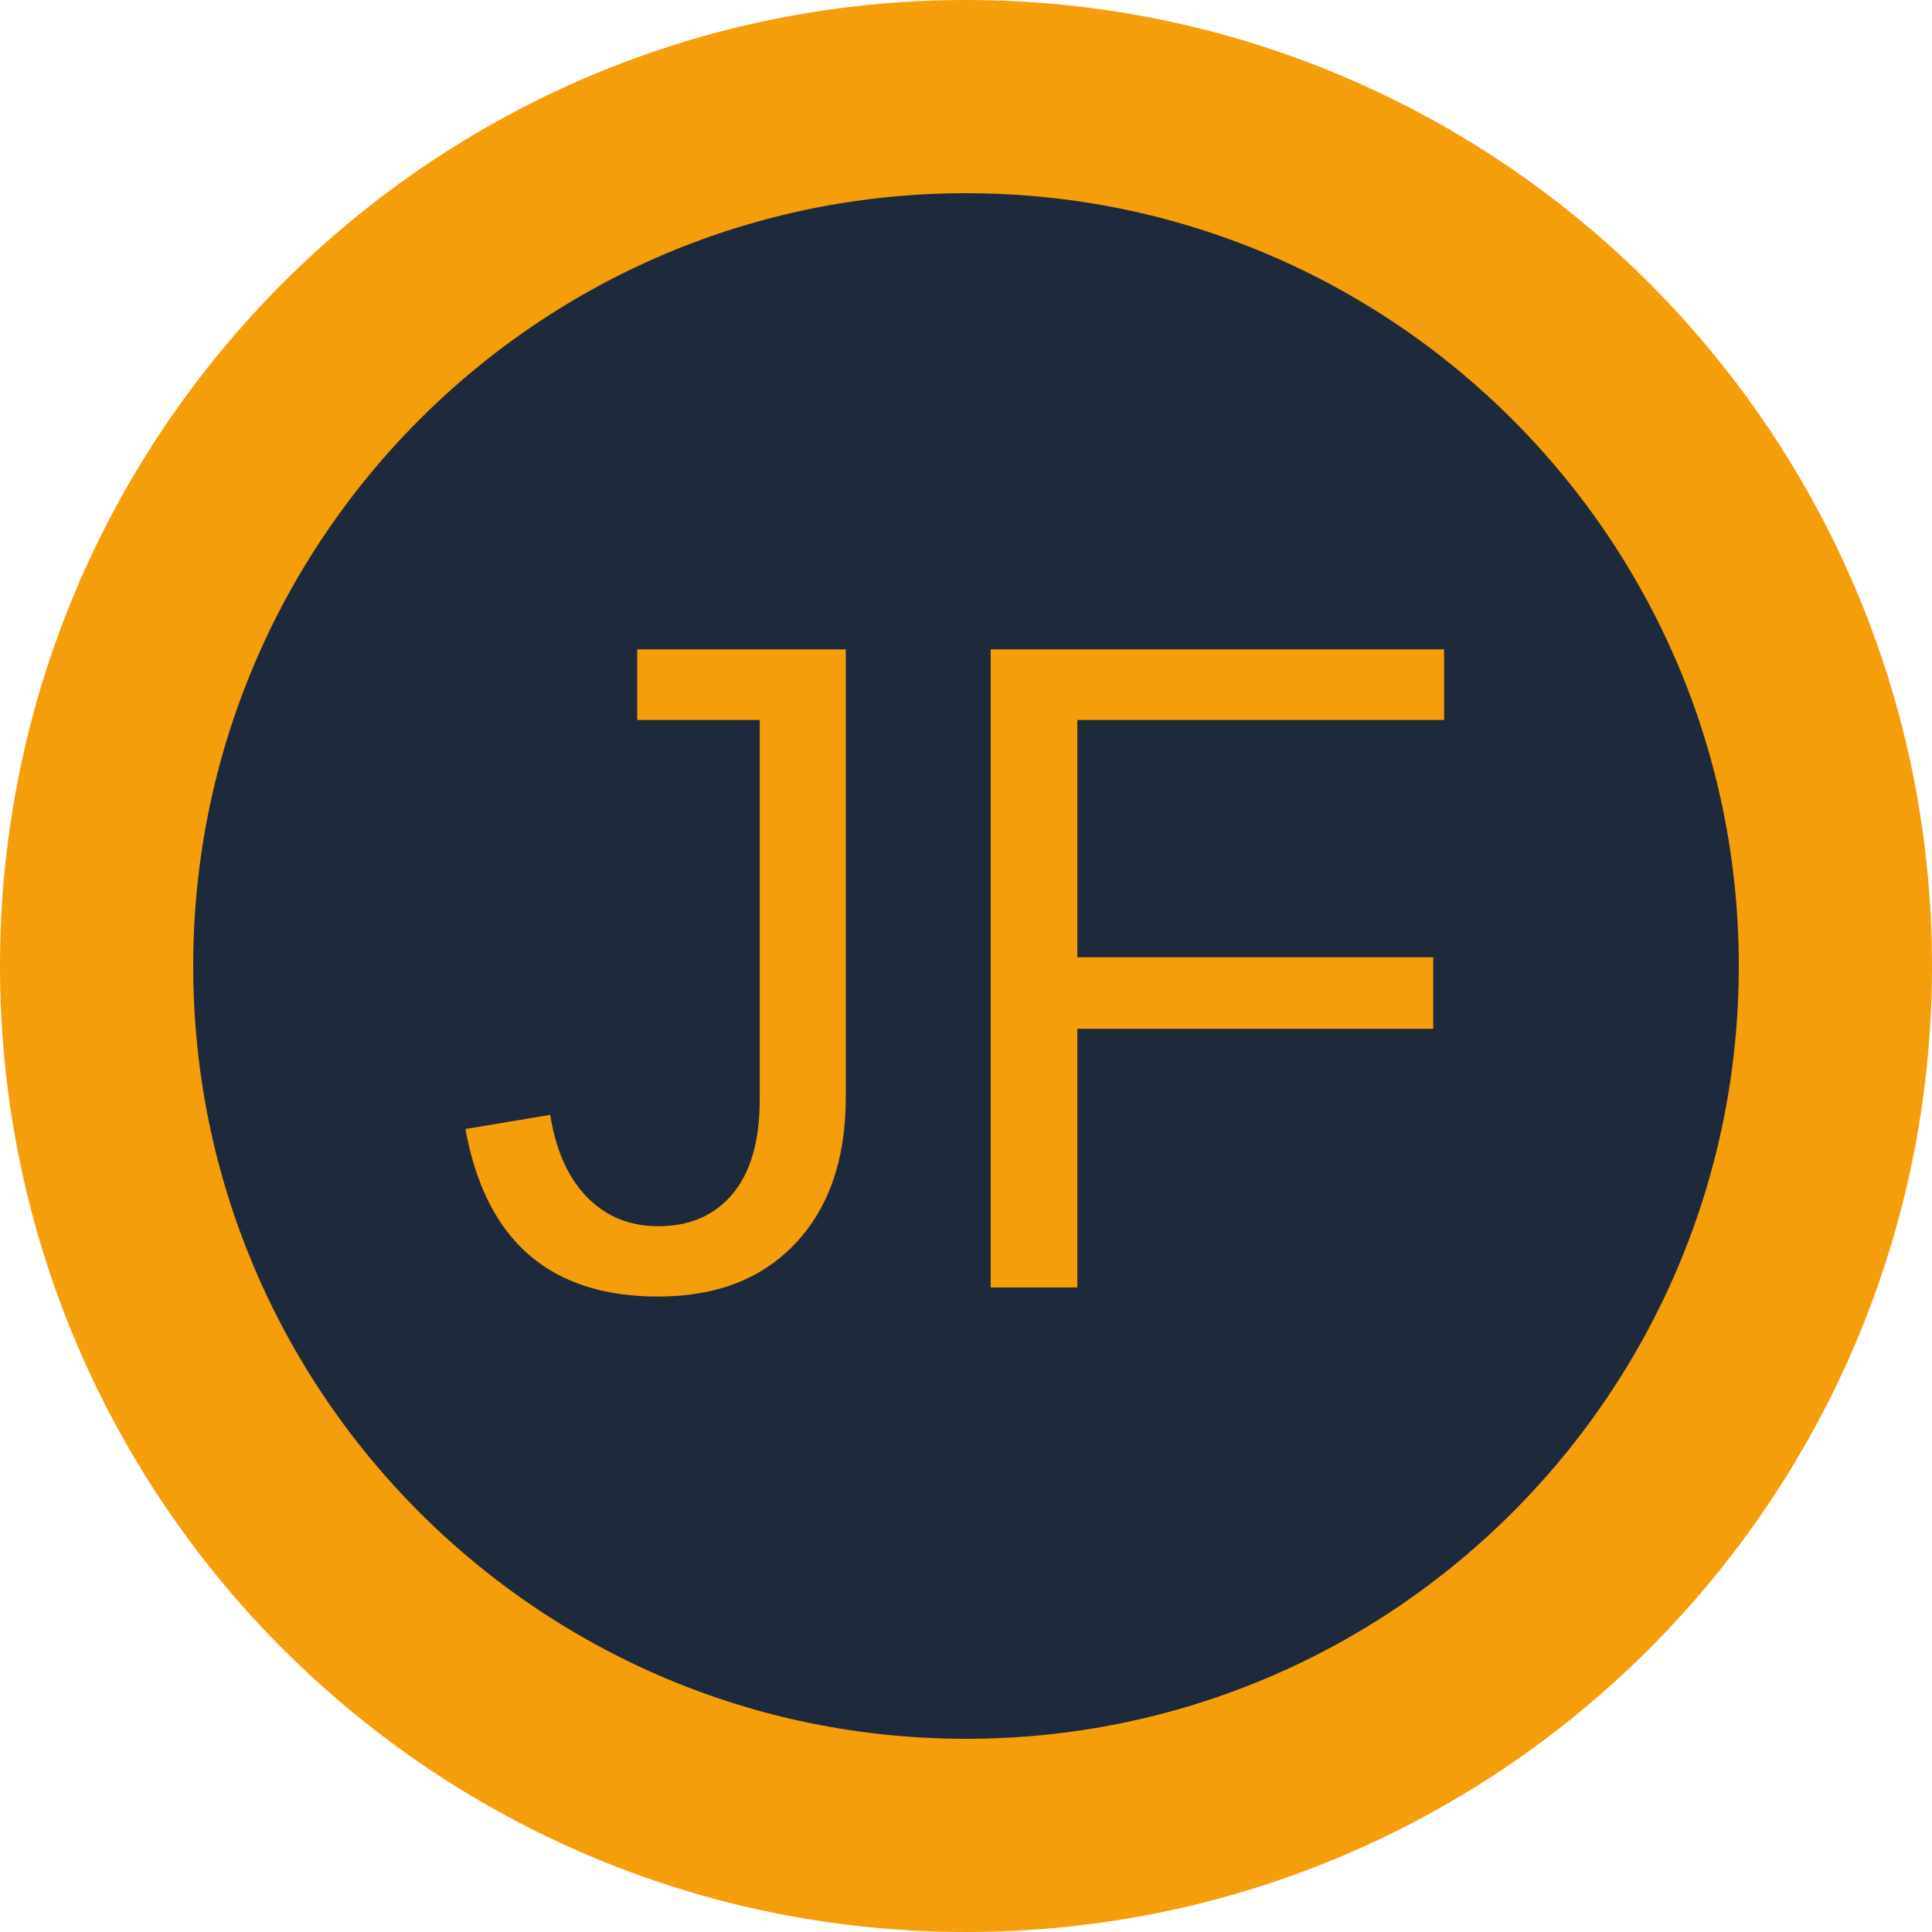
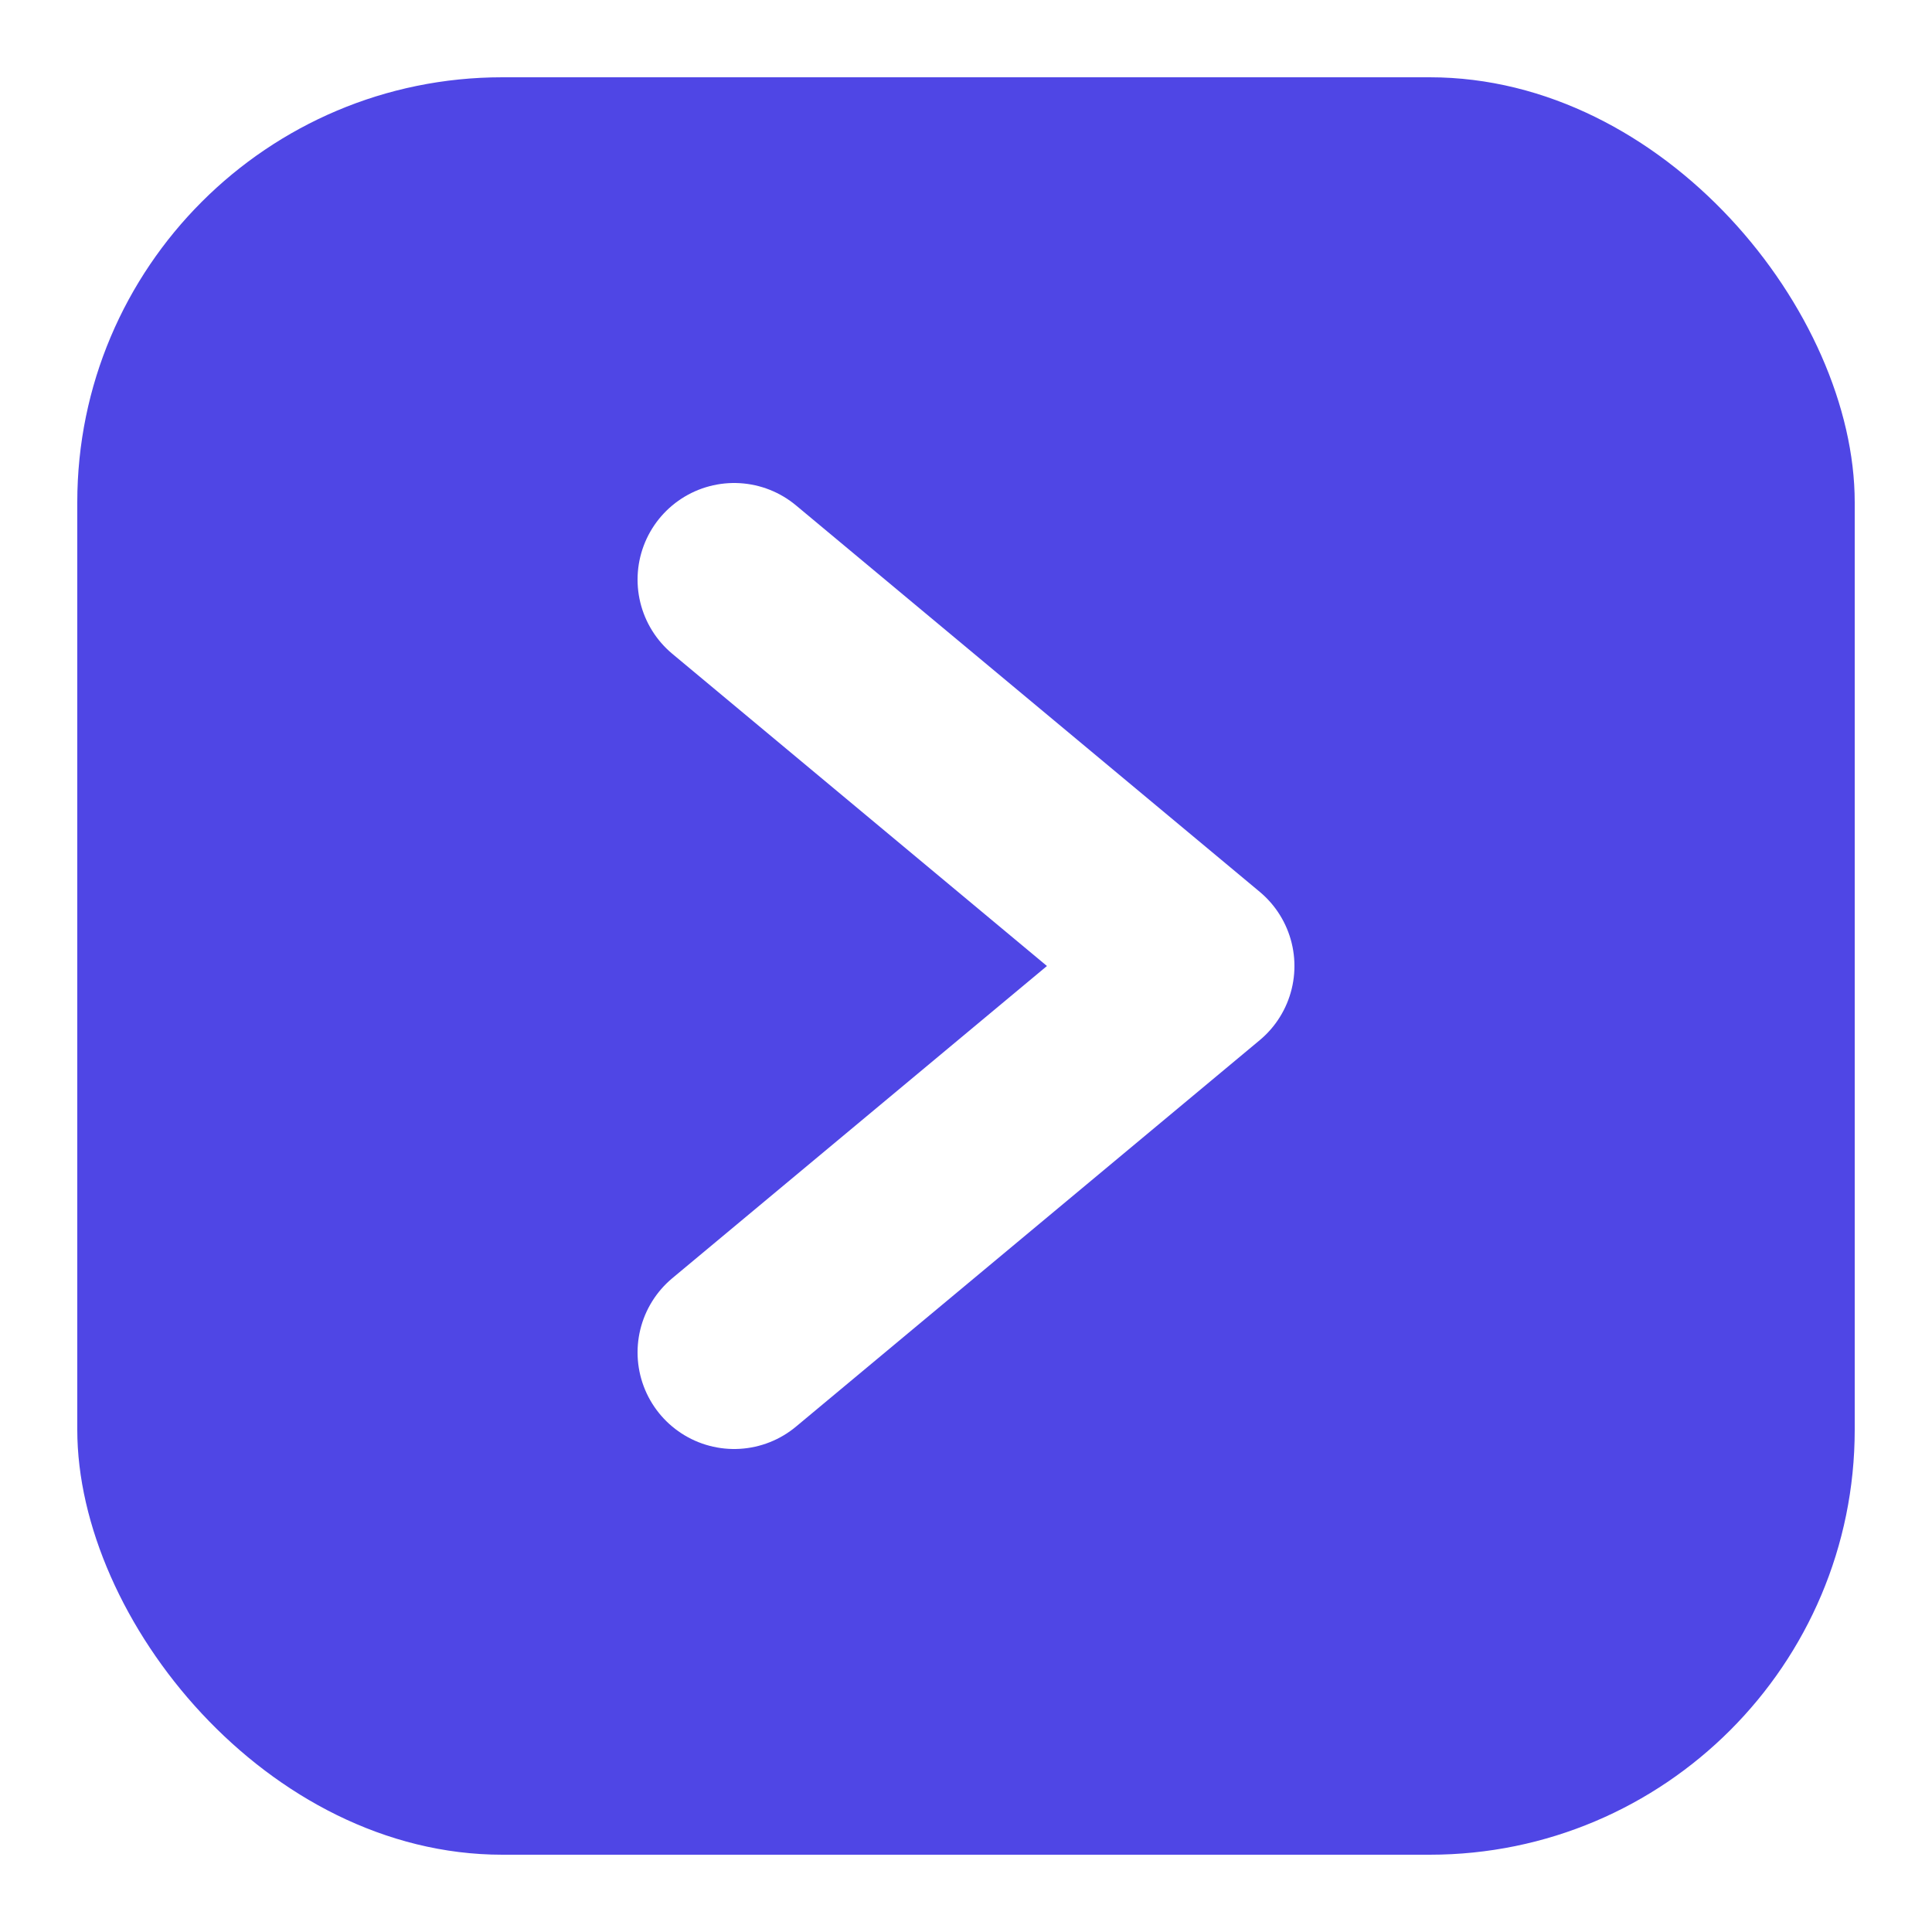
- <svg xmlns="http://www.w3.org/2000/svg" viewBox="0 0 100 100">
-   <circle cx="50" cy="50" r="45" fill="#1e293b" stroke="#f59e0b" stroke-width="10" />
-   <text x="50" y="50" text-anchor="middle" dominant-baseline="central" font-family="Arial, Helvetica, sans-serif" font-size="48" fill="#f59e0b">JF</text>
+ <svg xmlns="http://www.w3.org/2000/svg" width="100" height="100" viewBox="0 0 100 100">
+   <path fill-rule="nonzero" fill="rgb(30.98%, 27.451%, 89.804%)" fill-opacity="1" d="M 26 4 L 74 4 C 86.148 4 96 16.148 96 26 L 96 74 C 96 86.148 86.148 96 74 96 L 26 96 C 13.852 96 4 83.852 4 74 L 4 26 C 4 13.852 13.852 4 26 4 Z M 26 4 " />
+   <path fill="none" stroke-width="10" stroke-linecap="round" stroke-linejoin="round" stroke="rgb(100%, 100%, 100%)" stroke-opacity="1" stroke-miterlimit="4" d="M 38 30 L 62 50 L 38 70 " />
</svg>
